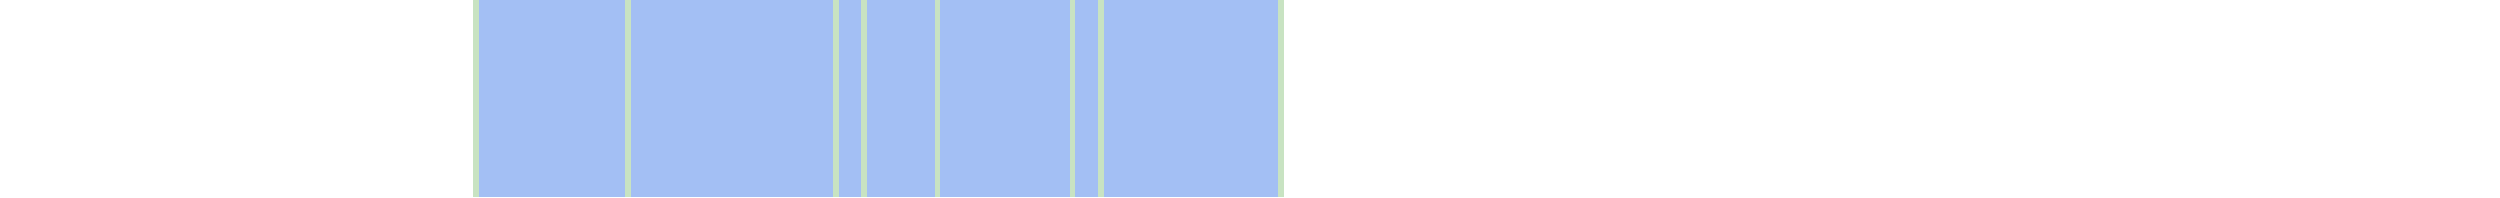
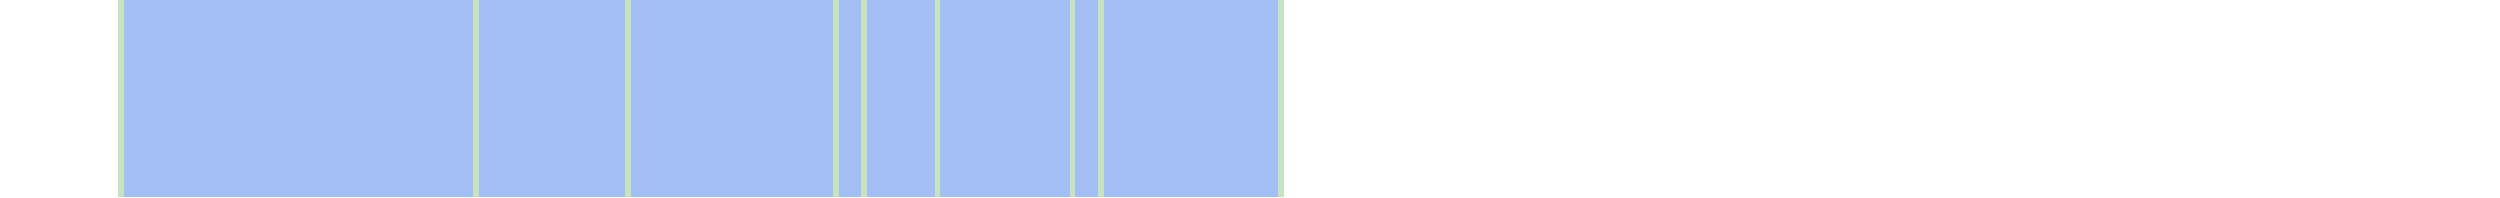
<svg xmlns="http://www.w3.org/2000/svg" viewBox="0 0 444 35" shape-rendering="crispEdges">
-   <rect y="0" x="84" width="144" height="35" fill="#a3bff4" />
+   <rect y="0" x="21" width="207" height="35" fill="#a3bff4" />
+   <rect y="0" x="21" width="1" height="35" fill="#c8e3c2" />
  <rect y="0" x="84" width="1" height="35" fill="#c8e3c2" />
  <rect y="0" x="111" width="1" height="35" fill="#c8e3c2" />
  <rect y="0" x="148" width="1" height="35" fill="#c8e3c2" />
  <rect y="0" x="153" width="1" height="35" fill="#c8e3c2" />
  <rect y="0" x="166" width="1" height="35" fill="#c8e3c2" />
  <rect y="0" x="190" width="1" height="35" fill="#c8e3c2" />
  <rect y="0" x="195" width="1" height="35" fill="#c8e3c2" />
  <rect y="0" x="227" width="1" height="35" fill="#c8e3c2" />
</svg>
